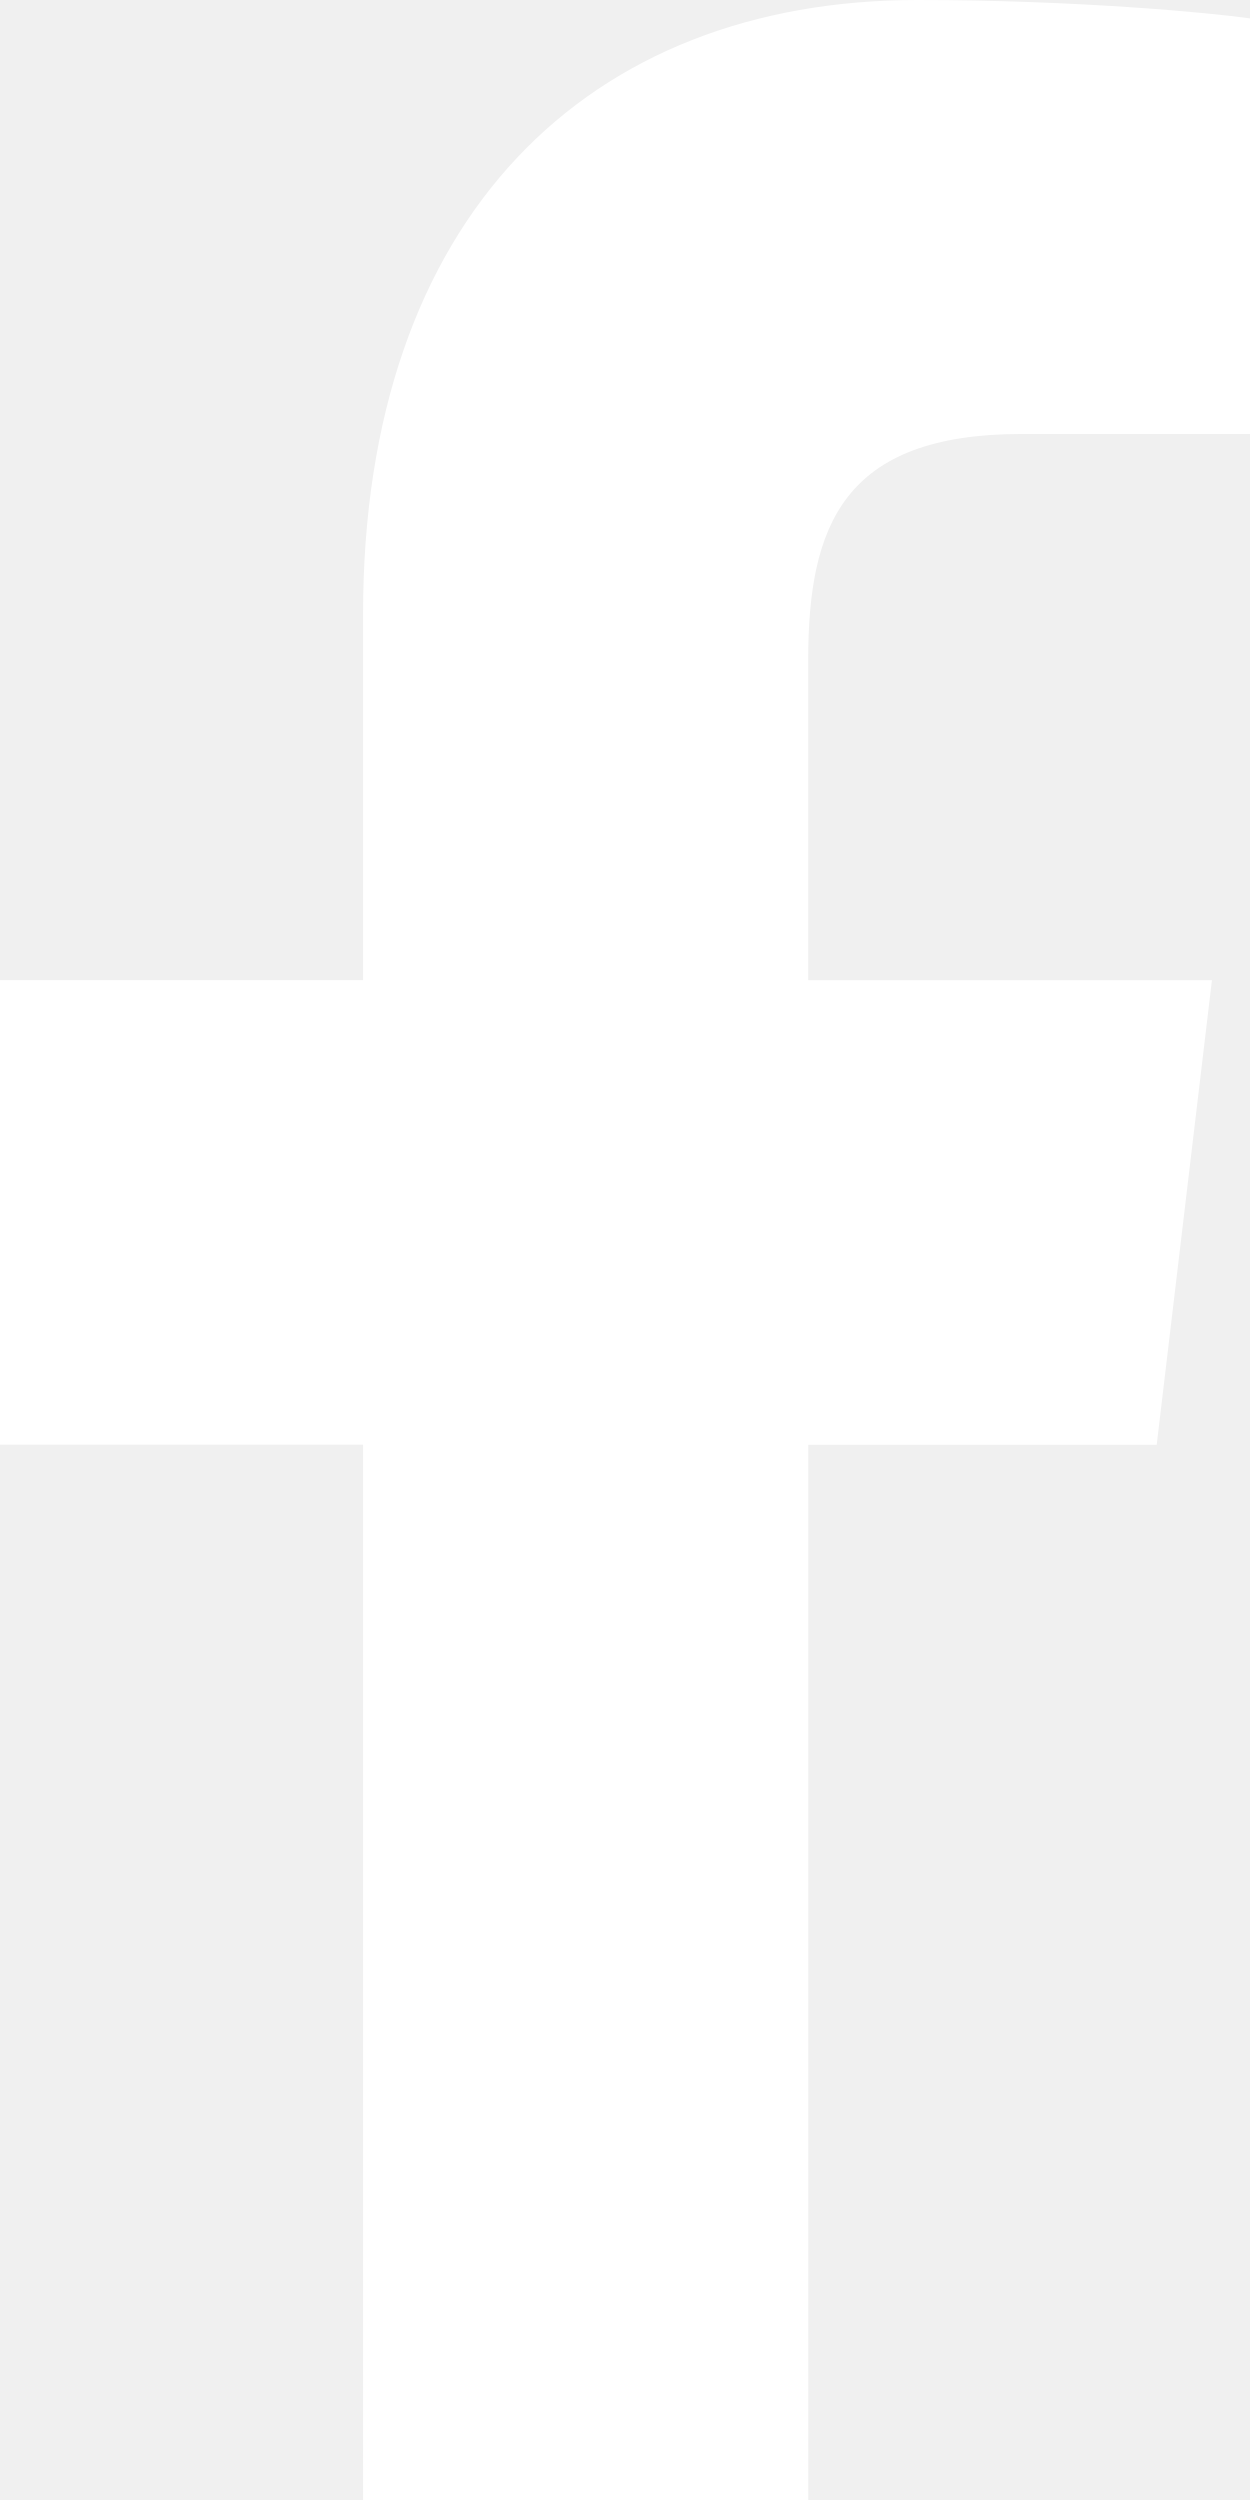
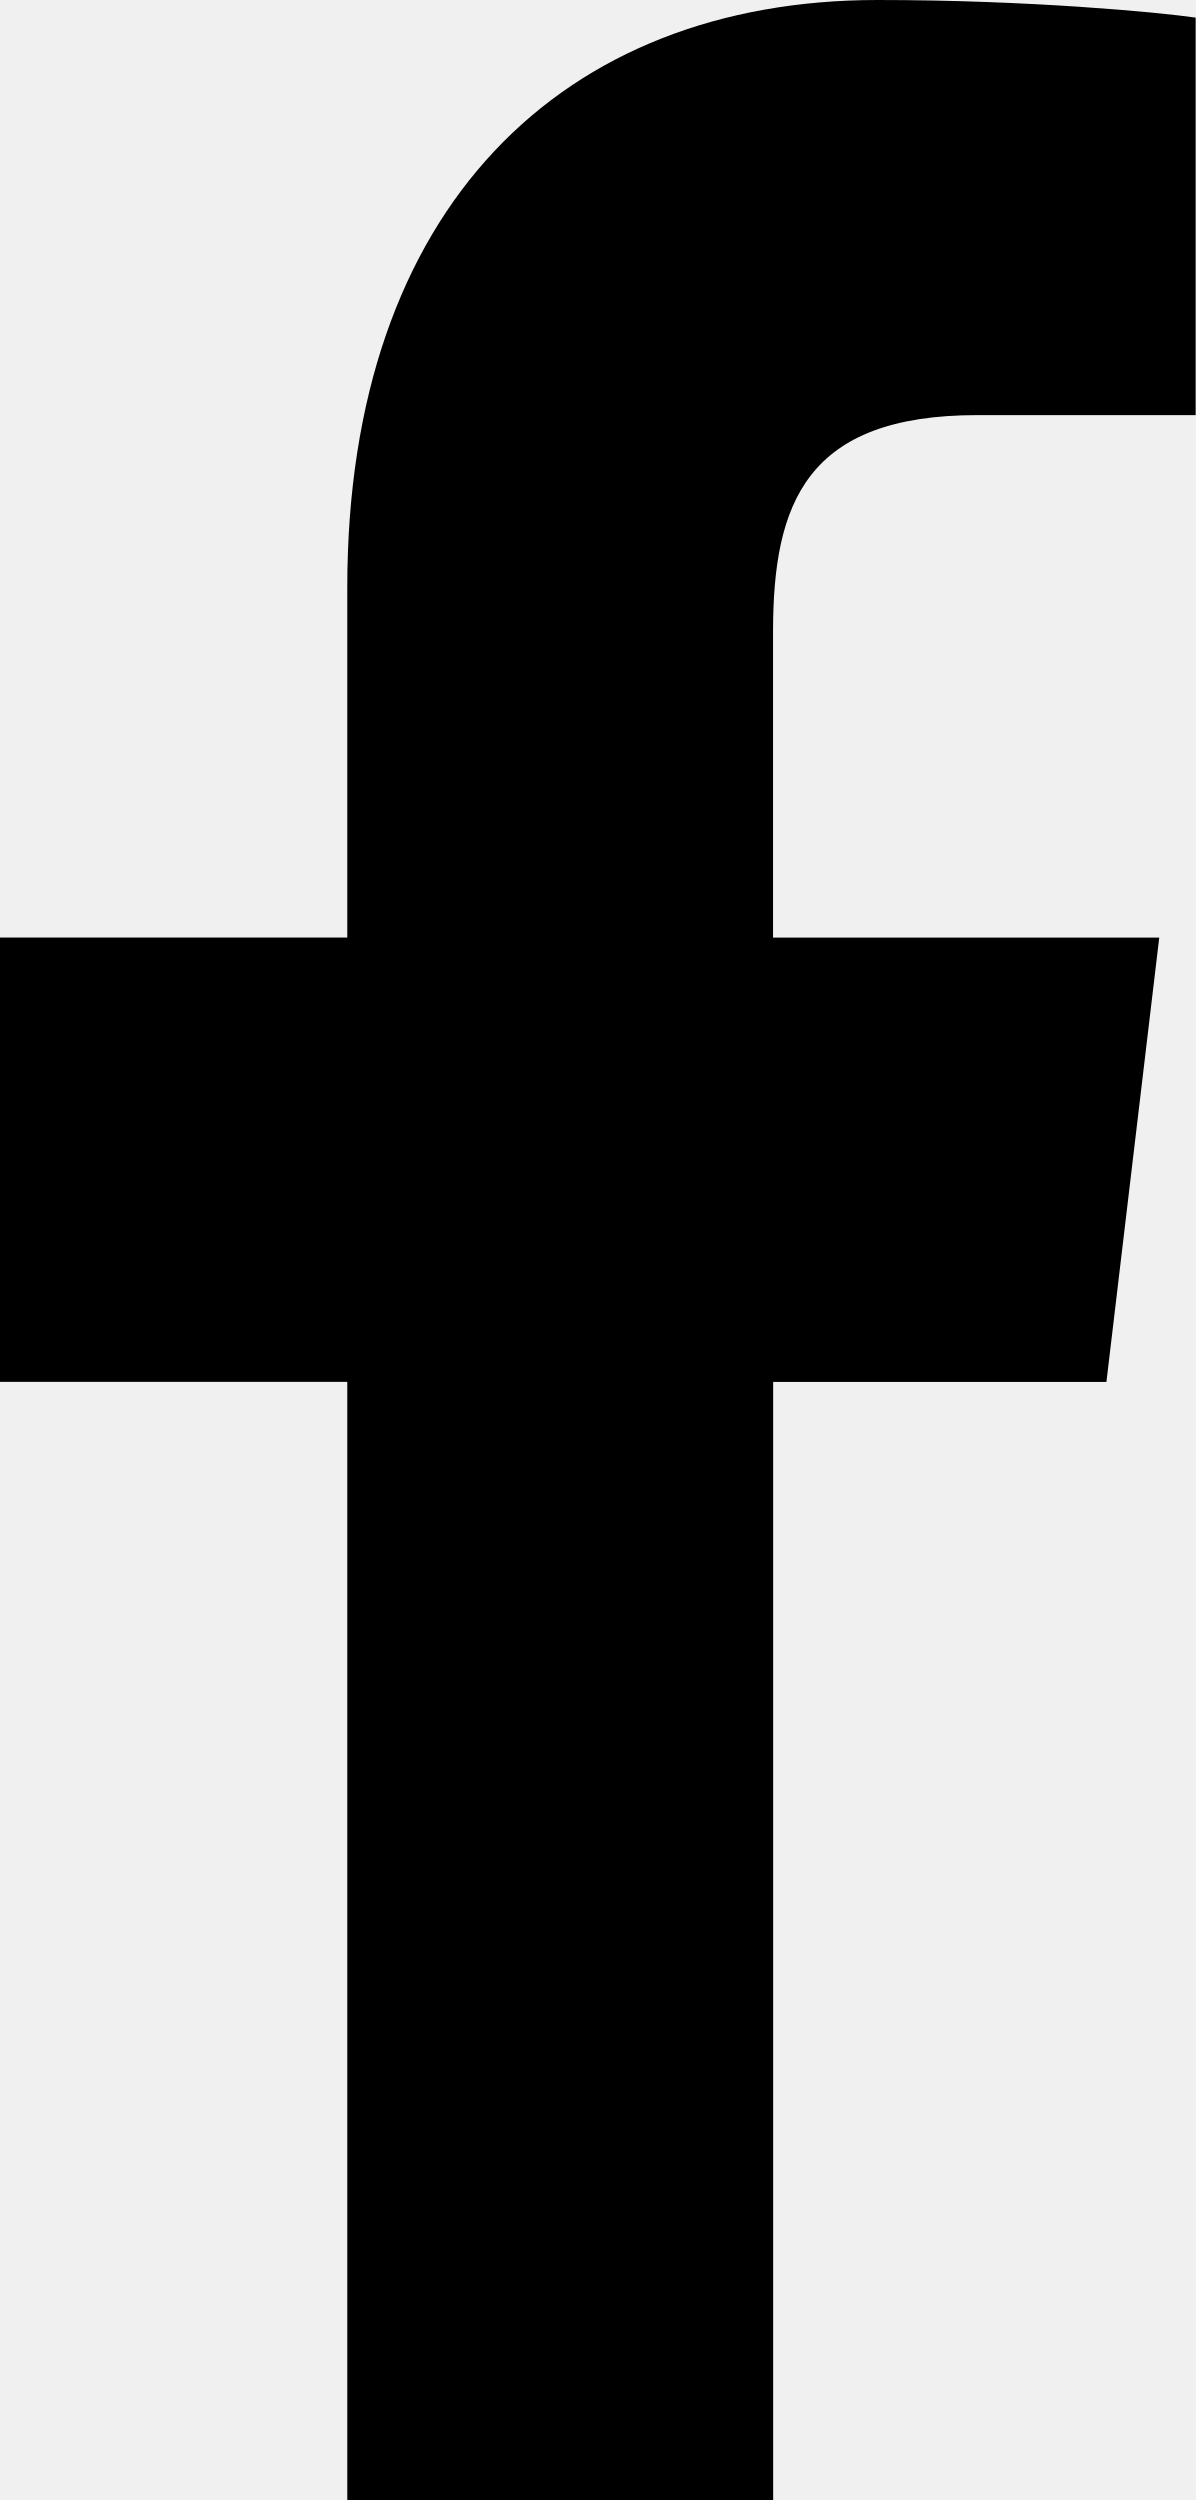
- <svg xmlns="http://www.w3.org/2000/svg" width="11" height="22" viewBox="0 0 11 22" fill="none">
-   <path d="M8.992 3.819H11V0.162C10.653 0.112 9.462 0 8.074 0C5.179 0 3.195 1.904 3.195 5.404V8.625H0V12.713H3.195V23H7.113V12.714H10.179L10.665 8.626H7.112V5.809C7.113 4.628 7.417 3.819 8.992 3.819Z" fill="white" />
+ <svg>
+   <path d="M8.992 3.819H11V0.162C10.653 0.112 9.462 0 8.074 0C5.179 0 3.195 1.904 3.195 5.404V8.625H0V12.713H3.195V23H7.113V12.714H10.179L10.665 8.626H7.112V5.809C7.113 4.628 7.417 3.819 8.992 3.819Z" />
</svg>
